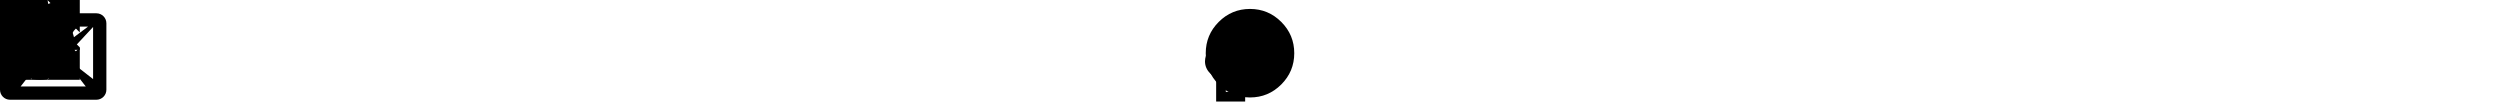
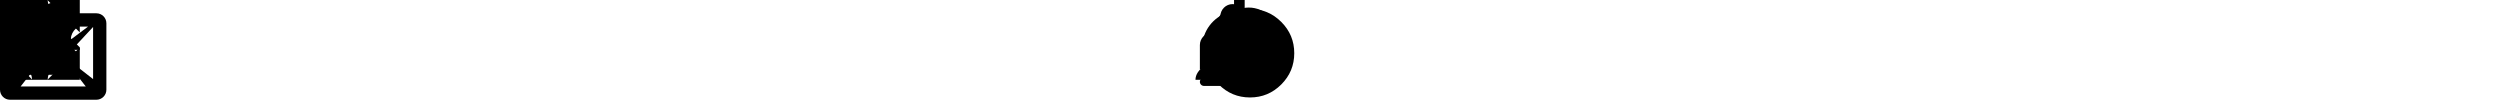
<svg xmlns="http://www.w3.org/2000/svg" version="1.1" width="752" height="32" viewBox="0 0 752 32">
  <svg id="icon-envelop" width="32" height="32" viewBox="0 0 32 32" x="0" y="0">
    <path d="M29 4h-26c-1.65 0-3 1.35-3 3v20c0 1.65 1.35 3 3 3h26c1.65 0 3-1.35 3-3v-20c0-1.65-1.35-3-3-3zM12.461 17.199l-8.461 6.59v-15.676l8.461 9.086zM5.512 8h20.976l-10.488 7.875-10.488-7.875zM12.79 17.553l3.21 3.447 3.21-3.447 6.58 8.447h-19.579l6.58-8.447zM19.539 17.199l8.461-9.086v15.676l-8.461-6.59z" />
  </svg>
  <svg id="icon-bell" width="20" height="20" viewBox="0 0 32 32" x="0" y="0">
    <path d="M32.047 25c0-9-8-7-8-14 0-0.58-0.056-1.076-0.158-1.498-0.526-3.532-2.88-6.366-5.93-7.23 0.027-0.123 0.041-0.251 0.041-0.382 0-1.040-0.9-1.891-2-1.891s-2 0.851-2 1.891c0 0.131 0.014 0.258 0.041 0.382-3.421 0.969-5.966 4.416-6.039 8.545-0.001 0.060-0.002 0.121-0.002 0.183 0 7-8 5-8 14 0 2.382 5.331 4.375 12.468 4.878 0.673 1.263 2.002 2.122 3.532 2.122s2.86-0.86 3.532-2.122c7.137-0.503 12.468-2.495 12.468-4.878 0-0.007-0.001-0.014-0.001-0.021l0.048 0.021zM25.82 26.691c-1.695 0.452-3.692 0.777-5.837 0.958-0.178-2.044-1.893-3.648-3.984-3.648s-3.805 1.604-3.984 3.648c-2.144-0.18-4.142-0.506-5.837-0.958-2.332-0.622-3.447-1.318-3.855-1.691 0.408-0.372 1.523-1.068 3.855-1.691 2.712-0.724 6.199-1.122 9.82-1.122s7.109 0.398 9.82 1.122c2.332 0.622 3.447 1.318 3.855 1.691-0.408 0.372-1.523 1.068-3.855 1.691z" />
  </svg>
  <svg id="icon-calendar" width="20" height="20" viewBox="0 0 32 32" x="0" y="0">
    <path d="M10 12h4v4h-4zM16 12h4v4h-4zM22 12h4v4h-4zM4 24h4v4h-4zM10 24h4v4h-4zM16 24h4v4h-4zM10 18h4v4h-4zM16 18h4v4h-4zM22 18h4v4h-4zM4 18h4v4h-4zM26 0v2h-4v-2h-14v2h-4v-2h-4v32h30v-32h-4zM28 30h-26v-22h26v22z" />
  </svg>
-   <svg id="icon-user" width="24" height="24" viewBox="0 0 32 32" x="0" y="0">
+   <svg id="icon-user" viewBox="0 0 40 40" x="-2" y="0">
    <path d="M18 22.082v-1.649c2.203-1.241 4-4.337 4-7.432 0-4.971 0-9-6-9s-6 4.029-6 9c0 3.096 1.797 6.191 4 7.432v1.649c-6.784 0.555-12 3.888-12 7.918h28c0-4.030-5.216-7.364-12-7.918z" />
  </svg>
  <svg id="icon-enlarge" width="24" height="24" viewBox="0 0 32 32" x="0" y="0">
    <path d="M32 0h-13l5 5-6 6 3 3 6-6 5 5z" />
    <path d="M32 32v-13l-5 5-6-6-3 3 6 6-5 5z" />
    <path d="M0 32h13l-5-5 6-6-3-3-6 6-5-5z" />
    <path d="M0 0v13l5-5 6 6 3-3-6-6 5-5z" />
  </svg>
  <svg id="icon-airplane" width="20" height="20" viewBox="0 0 32 32" x="0" y="0">
    <path d="M24 19.999l-5.713-5.713 13.713-10.286-4-4-17.141 6.858-5.397-5.397c-1.556-1.556-3.728-1.928-4.828-0.828s-0.727 3.273 0.828 4.828l5.396 5.396-6.858 17.143 4 4 10.287-13.715 5.713 5.713v7.999h4l2-6 6-2v-4l-7.999 0z" />
  </svg>
-   <svg id="icon-switch" width="24" height="24" viewBox="0 0 32 32" x="0" y="0">
+   <svg id="icon-switch" viewBox="0 0 40 40" x="-" y="0">
    <path d="M20 4.581v4.249c1.131 0.494 2.172 1.2 3.071 2.099 1.889 1.889 2.929 4.4 2.929 7.071s-1.040 5.182-2.929 7.071c-1.889 1.889-4.4 2.929-7.071 2.929s-5.182-1.040-7.071-2.929c-1.889-1.889-2.929-4.4-2.929-7.071s1.040-5.182 2.929-7.071c0.899-0.899 1.94-1.606 3.071-2.099v-4.249c-5.783 1.721-10 7.077-10 13.419 0 7.732 6.268 14 14 14s14-6.268 14-14c0-6.342-4.217-11.698-10-13.419zM14 0h4v16h-4z" />
  </svg>
  <svg id="icon-cog" width="24" height="24" viewBox="0 0 32 32" x="0" y="0">
    <path d="M29.181 19.070c-1.679-2.908-0.669-6.634 2.255-8.328l-3.145-5.447c-0.898 0.527-1.943 0.829-3.058 0.829-3.361 0-6.085-2.742-6.085-6.125h-6.289c0.008 1.044-0.252 2.103-0.811 3.070-1.679 2.908-5.411 3.897-8.339 2.211l-3.144 5.447c0.905 0.515 1.689 1.268 2.246 2.234 1.676 2.903 0.672 6.623-2.241 8.319l3.145 5.447c0.895-0.522 1.935-0.82 3.044-0.82 3.35 0 6.067 2.725 6.084 6.092h6.289c-0.003-1.034 0.259-2.080 0.811-3.038 1.676-2.903 5.399-3.894 8.325-2.219l3.145-5.447c-0.899-0.515-1.678-1.266-2.232-2.226zM16 22.479c-3.578 0-6.479-2.901-6.479-6.479s2.901-6.479 6.479-6.479c3.578 0 6.479 2.901 6.479 6.479s-2.901 6.479-6.479 6.479z" />
  </svg>
  <svg id="icon-home3" viewBox="0 0 32 32" width="24" height="24" x="0" y="0">
    <path d="M32 19l-6-6v-9h-4v5l-6-6-16 16v1h4v10h10v-6h4v6h10v-10h4z" />
  </svg>
  <svg id="icon-times" viewBox="0 0 24 24" x="0" y="0">
    <path d="M17.414 6.586c-0.78-0.781-2.048-0.781-2.828 0l-2.586 2.586-2.586-2.586c-0.78-0.781-2.048-0.781-2.828 0-0.781 0.781-0.781 2.047 0 2.828l2.585 2.586-2.585 2.586c-0.781 0.781-0.781 2.047 0 2.828 0.39 0.391 0.902 0.586 1.414 0.586s1.024-0.195 1.414-0.586l2.586-2.586 2.586 2.586c0.39 0.391 0.902 0.586 1.414 0.586s1.024-0.195 1.414-0.586c0.781-0.781 0.781-2.047 0-2.828l-2.585-2.586 2.585-2.586c0.781-0.781 0.781-2.047 0-2.828z" />
  </svg>
  <svg id="icon-check_circle_outline" viewBox="0 0 24 24" x="0" y="0">
    <path d="M12 20.016q3.281 0 5.648-2.367t2.367-5.648-2.367-5.648-5.648-2.367-5.648 2.367-2.367 5.648 2.367 5.648 5.648 2.367zM12 2.016q4.125 0 7.055 2.93t2.93 7.055-2.93 7.055-7.055 2.93-7.055-2.93-2.93-7.055 2.93-7.055 7.055-2.93zM16.594 7.594l1.406 1.406-8.016 8.016-4.969-5.016 1.406-1.406 3.563 3.563z" />
  </svg>
  <svg id="icon-dangerous" viewBox="0 0 24 24" x="0" y="0">
    <path d="M17.016 15.75l-3.75-3.75 3.75-3.75-1.266-1.266-3.75 3.75-3.75-3.75-1.266 1.266 3.75 3.75-3.75 3.75 1.266 1.266 3.75-3.75 3.75 3.75zM15.75 3l5.25 5.25v7.5l-5.25 5.25h-7.5l-5.25-5.25v-7.5l5.25-5.25h7.5z" />
  </svg>
-   <svg id="icon-key-outline" viewBox="0 0 22 22" x="0" y="0">
+   <svg id="icon-key-outline" viewBox="0 0 22 22" x="-4" y="-5">
    <path d="M10 21h-6v-4.414l3.783-3.783c-0.187-0.587-0.283-1.192-0.283-1.803 0-3.309 2.691-6 6-6s6 2.691 6 6-2.691 6-6 6h-1.5v2h-2v2zM6 19h2v-2h2v-2h3.5c2.206 0 4-1.794 4-4s-1.794-4-4-4-4 1.794-4 4c0 0.559 0.121 1.109 0.359 1.639l0.285 0.631-4.144 4.144v1.586z" />
    <path d="M13.5 9.998c0.551 0 1 0.449 1 1.002 0 0.552-0.449 1-1 1s-1-0.448-1-1c0-0.553 0.449-1.002 1-1.002M13.5 8.998c-1.104 0-2 0.896-2 2.002 0 1.104 0.896 2 2 2 1.105 0 2-0.896 2-2 0-1.105-0.895-2.002-2-2.002z" />
  </svg>
  <svg id="icon-weather-cloudy" viewBox="0 0 26 26" x="0" y="0">
    <path d="M17 19h-11c-2.206 0-4-1.794-4-4 0-1.861 1.277-3.429 3.001-3.874-0.001-0.042-0.001-0.084-0.001-0.126 0-3.309 2.691-6 6-6 2.587 0 4.824 1.638 5.65 4.015 2.942-0.246 5.35 2.113 5.35 4.985 0 2.757-2.243 5-5 5zM5.905 12.994c-1.008 0.006-1.905 0.903-1.905 2.006s0.897 2 2 2h11c1.654 0 3-1.346 3-3s-1.346-3-3-3c-0.243 0-0.5 0.041-0.81 0.13l-1.075 0.307-0.186-1.103c-0.325-1.932-1.977-3.334-3.929-3.334-2.206 0-4 1.794-4 4 0 0.272 0.027 0.545 0.082 0.811l0.244 1.199-1.421-0.016z" />
  </svg>
+   <svg id="icon-chart-bar-outline" viewBox="0 0 26 26" x="-4" y="0">
+     <path d="M17 5c-0.771 0-1.468 0.301-2 0.779v-1.779c0-1.654-1.346-3-3-3s-3 1.346-3 3v4.779c-0.532-0.478-1.229-0.779-2-0.779-1.654 0-3 1.346-3 3v6h16v-9c0-1.654-1.346-3-3-3zM12 3c0.551 0 1 0.448 1 1v11h-2v-11c0-0.552 0.449-1 1-1zM8 15h-2v-4c0-0.552 0.449-1 1-1s1 0.448 1 1v4zM18 15h-2v-7c0-0.552 0.449-1 1-1s1 0.448 1 1v7z" />
+     <path d="M19 21h-14c-0.552 0-1-0.447-1-1s0.448-1 1-1h14c0.552 0 1 0.447 1 1s-0.448 1-1 1z" />
+   </svg>
</svg>
